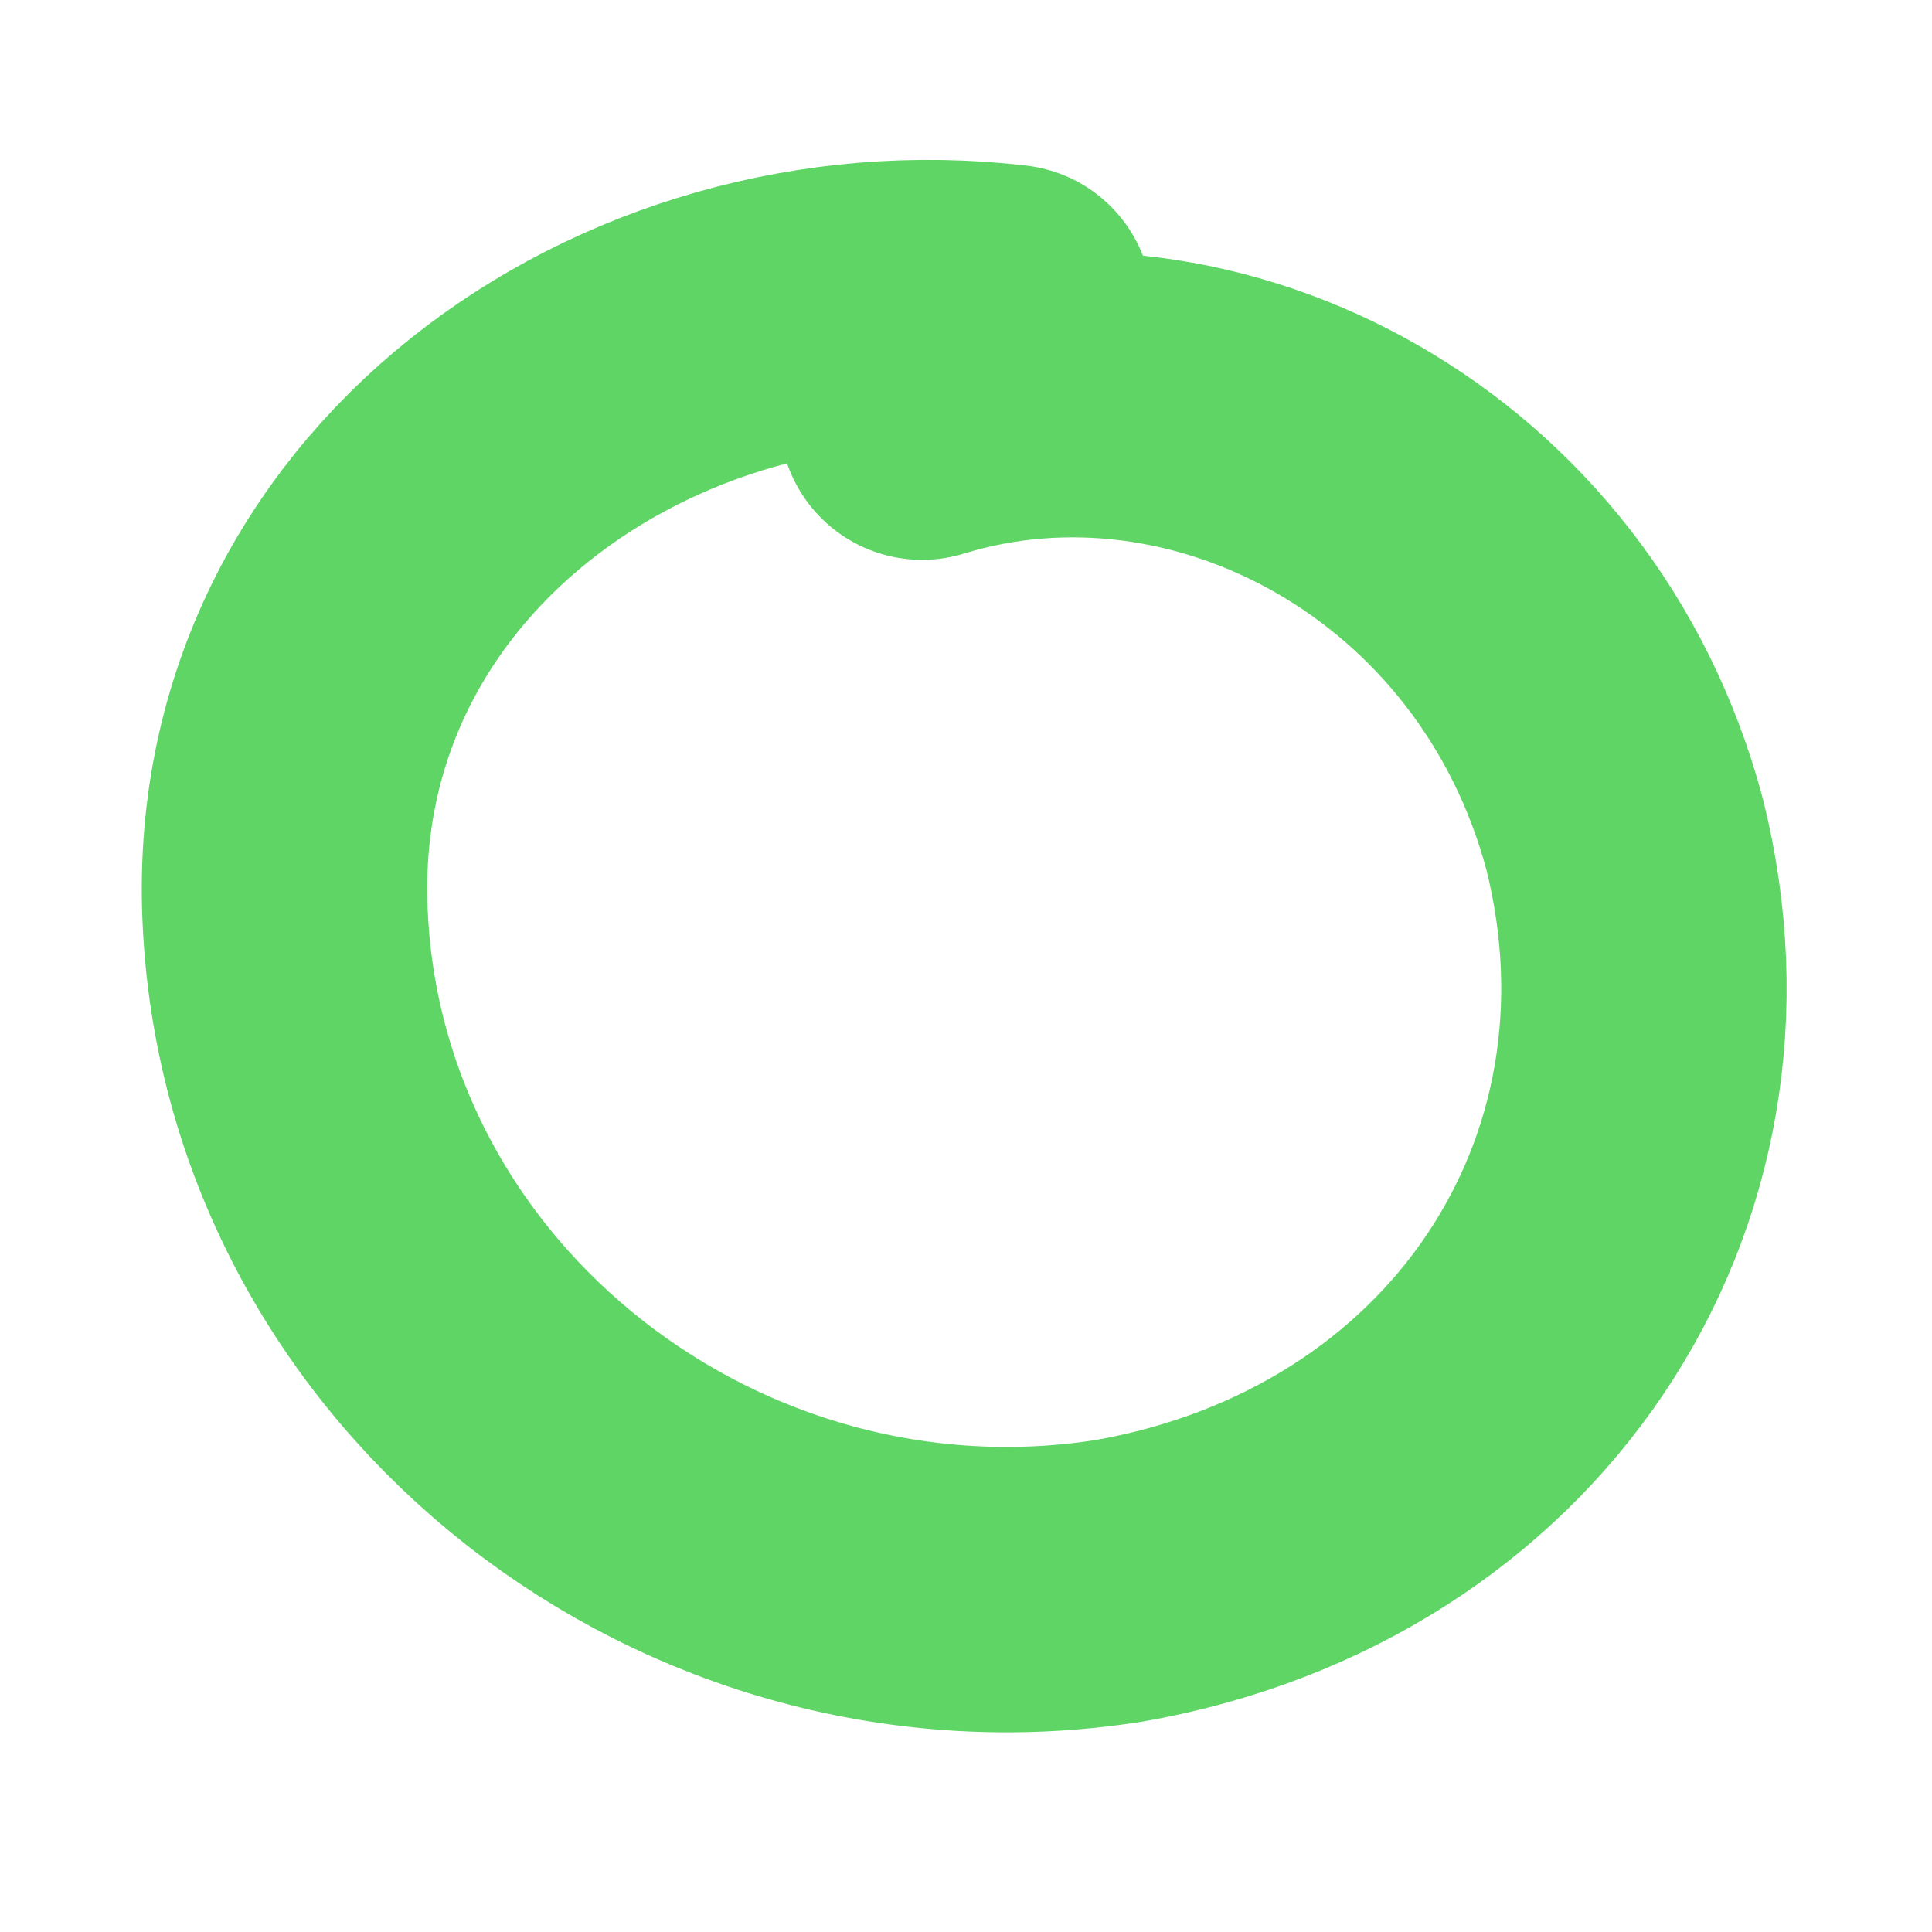
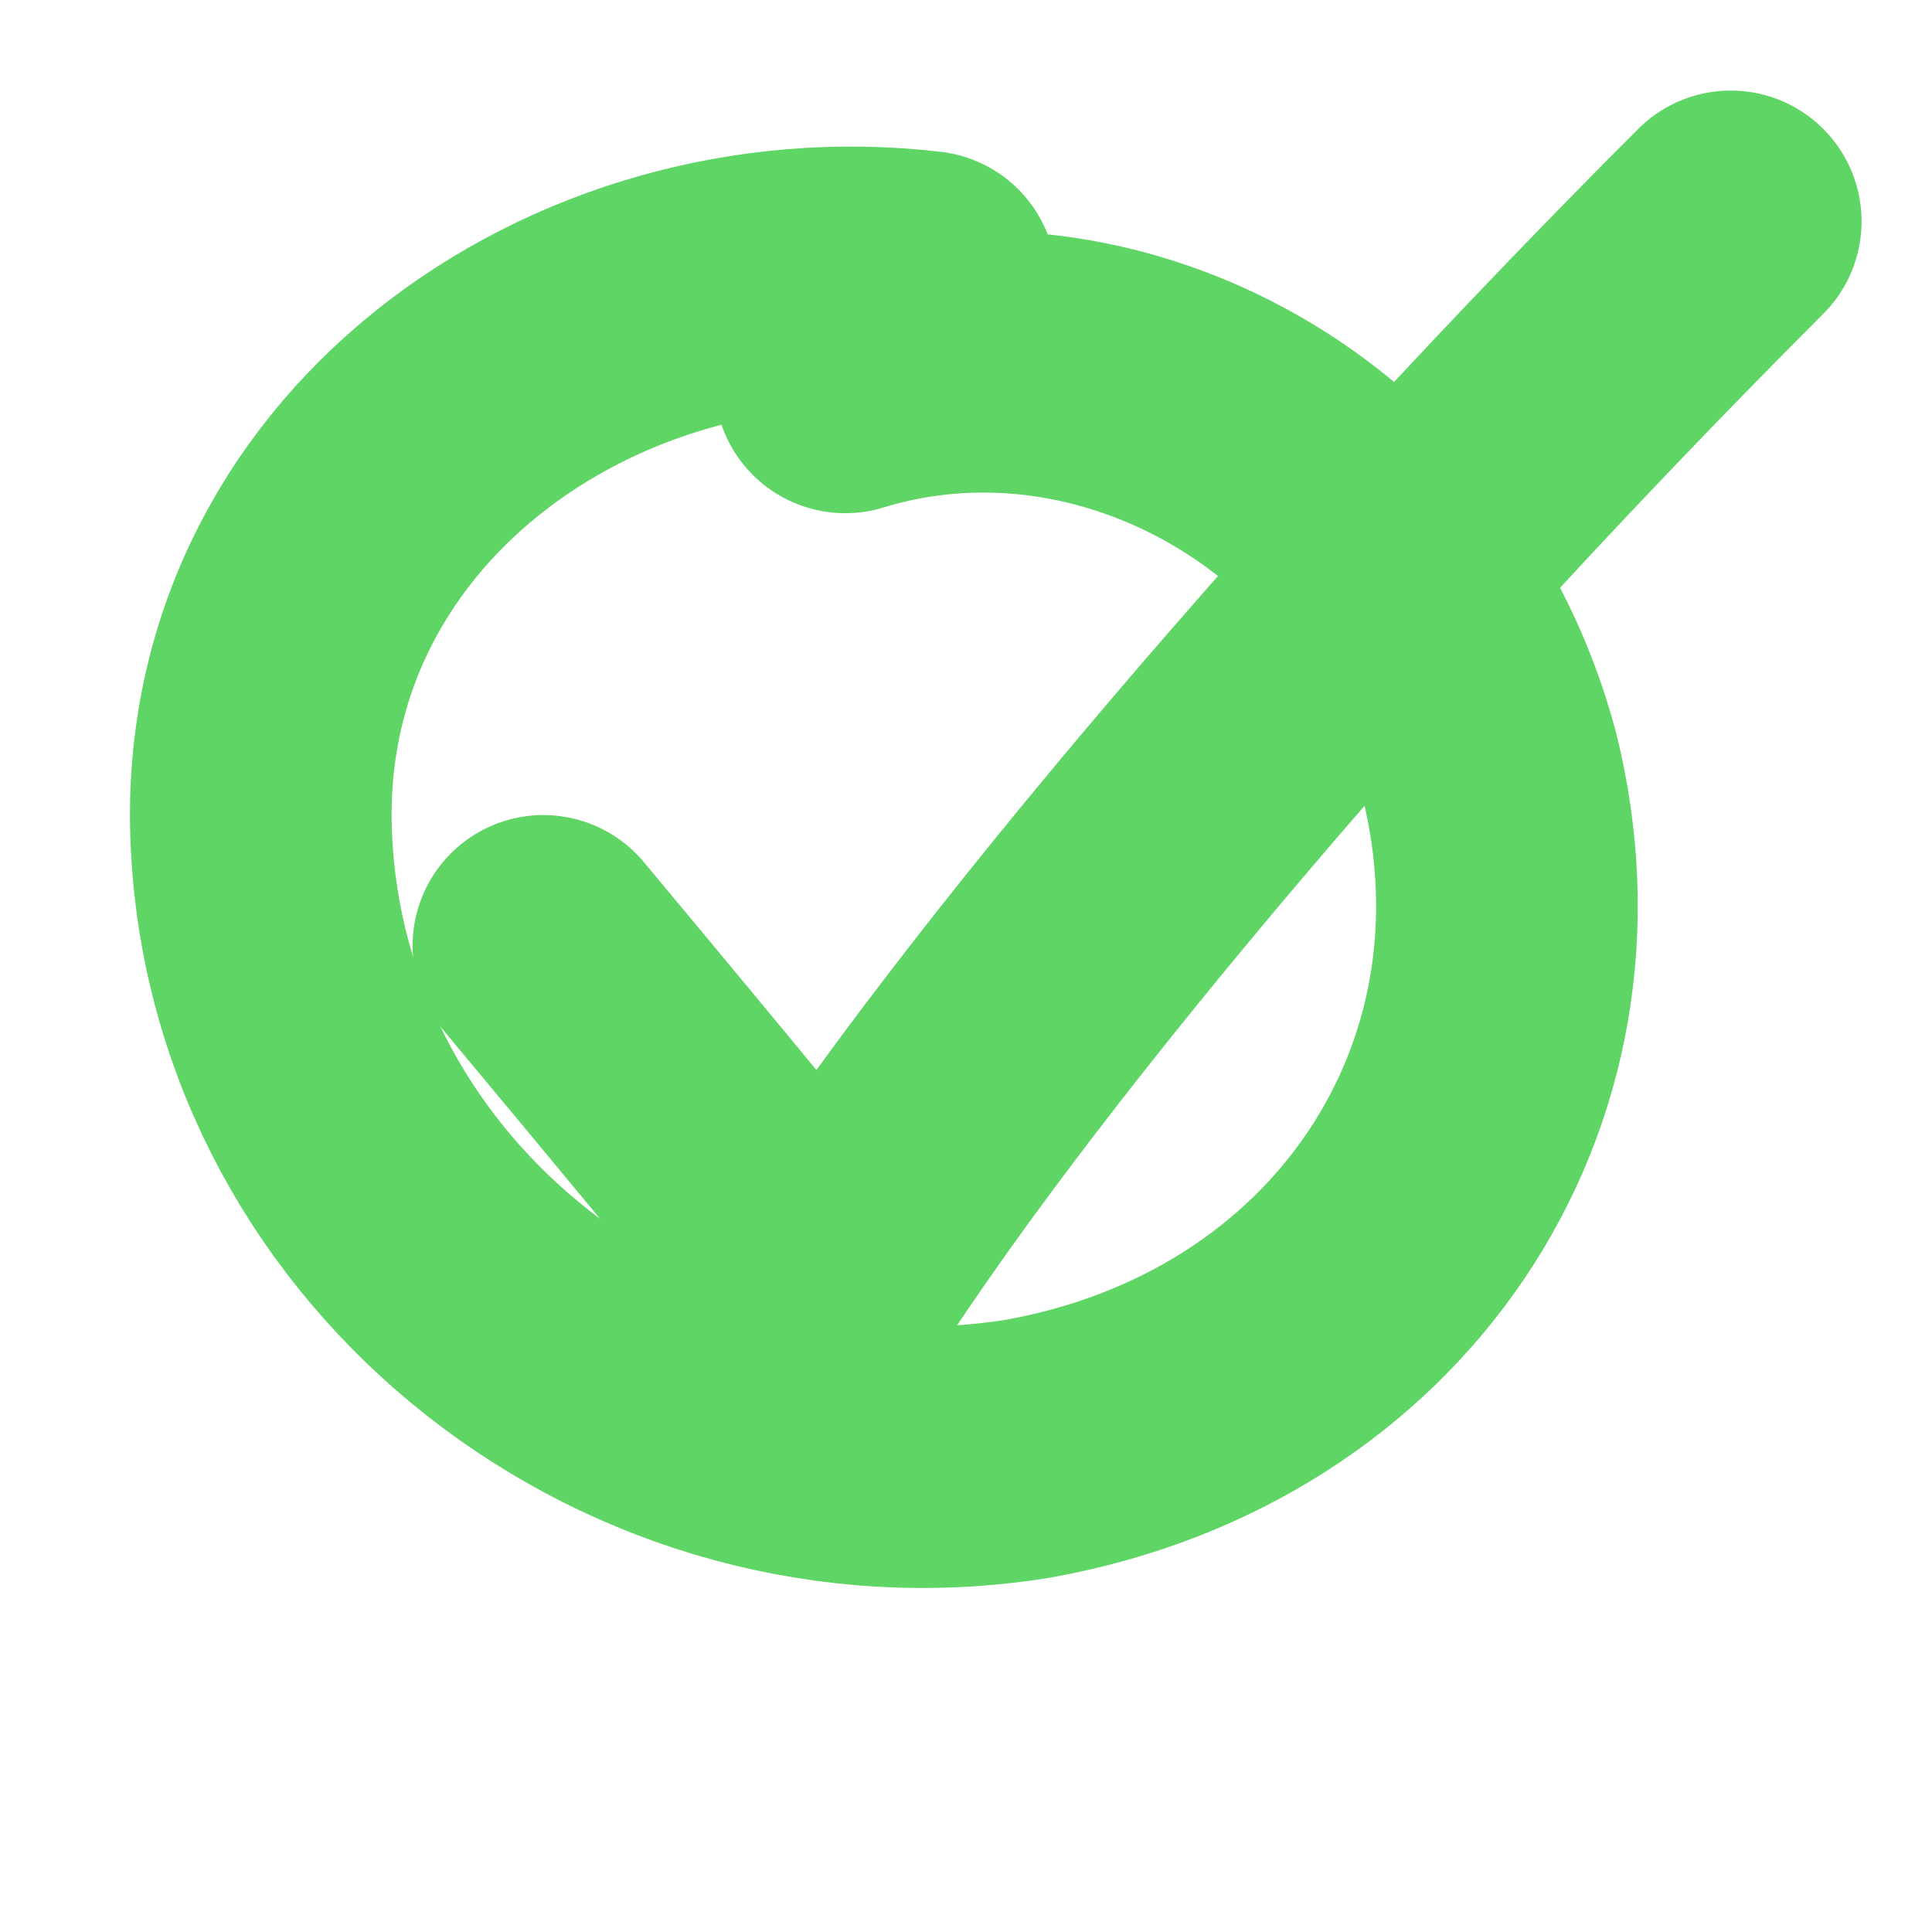
- <svg xmlns="http://www.w3.org/2000/svg" width="88" height="88" viewBox="0 0 88 88" fill="none">
-   <path d="M46 14C29 12 12 24 13 42C14 61 32 75 51 72C68 69 78 54 74 38C70 23 55 15 42 19" stroke="#5ED565" stroke-width="13" stroke-linecap="round" fill="none" />
+ <svg xmlns="http://www.w3.org/2000/svg" width="96" height="96" viewBox="0 0 96 96" fill="none">
+   <g stroke="#5ED565" stroke-width="13" stroke-linecap="round" stroke-linejoin="round" fill="none">
+     <path d="M46 14C29 12 12 24 13 42C14 61 32 75 51 72C68 69 78 54 74 38C70 23 55 15 42 19" />
+     <path d="M27 47C32 53 37 59 41 64C50 50 68 29 86 11" />
+   </g>
</svg>
